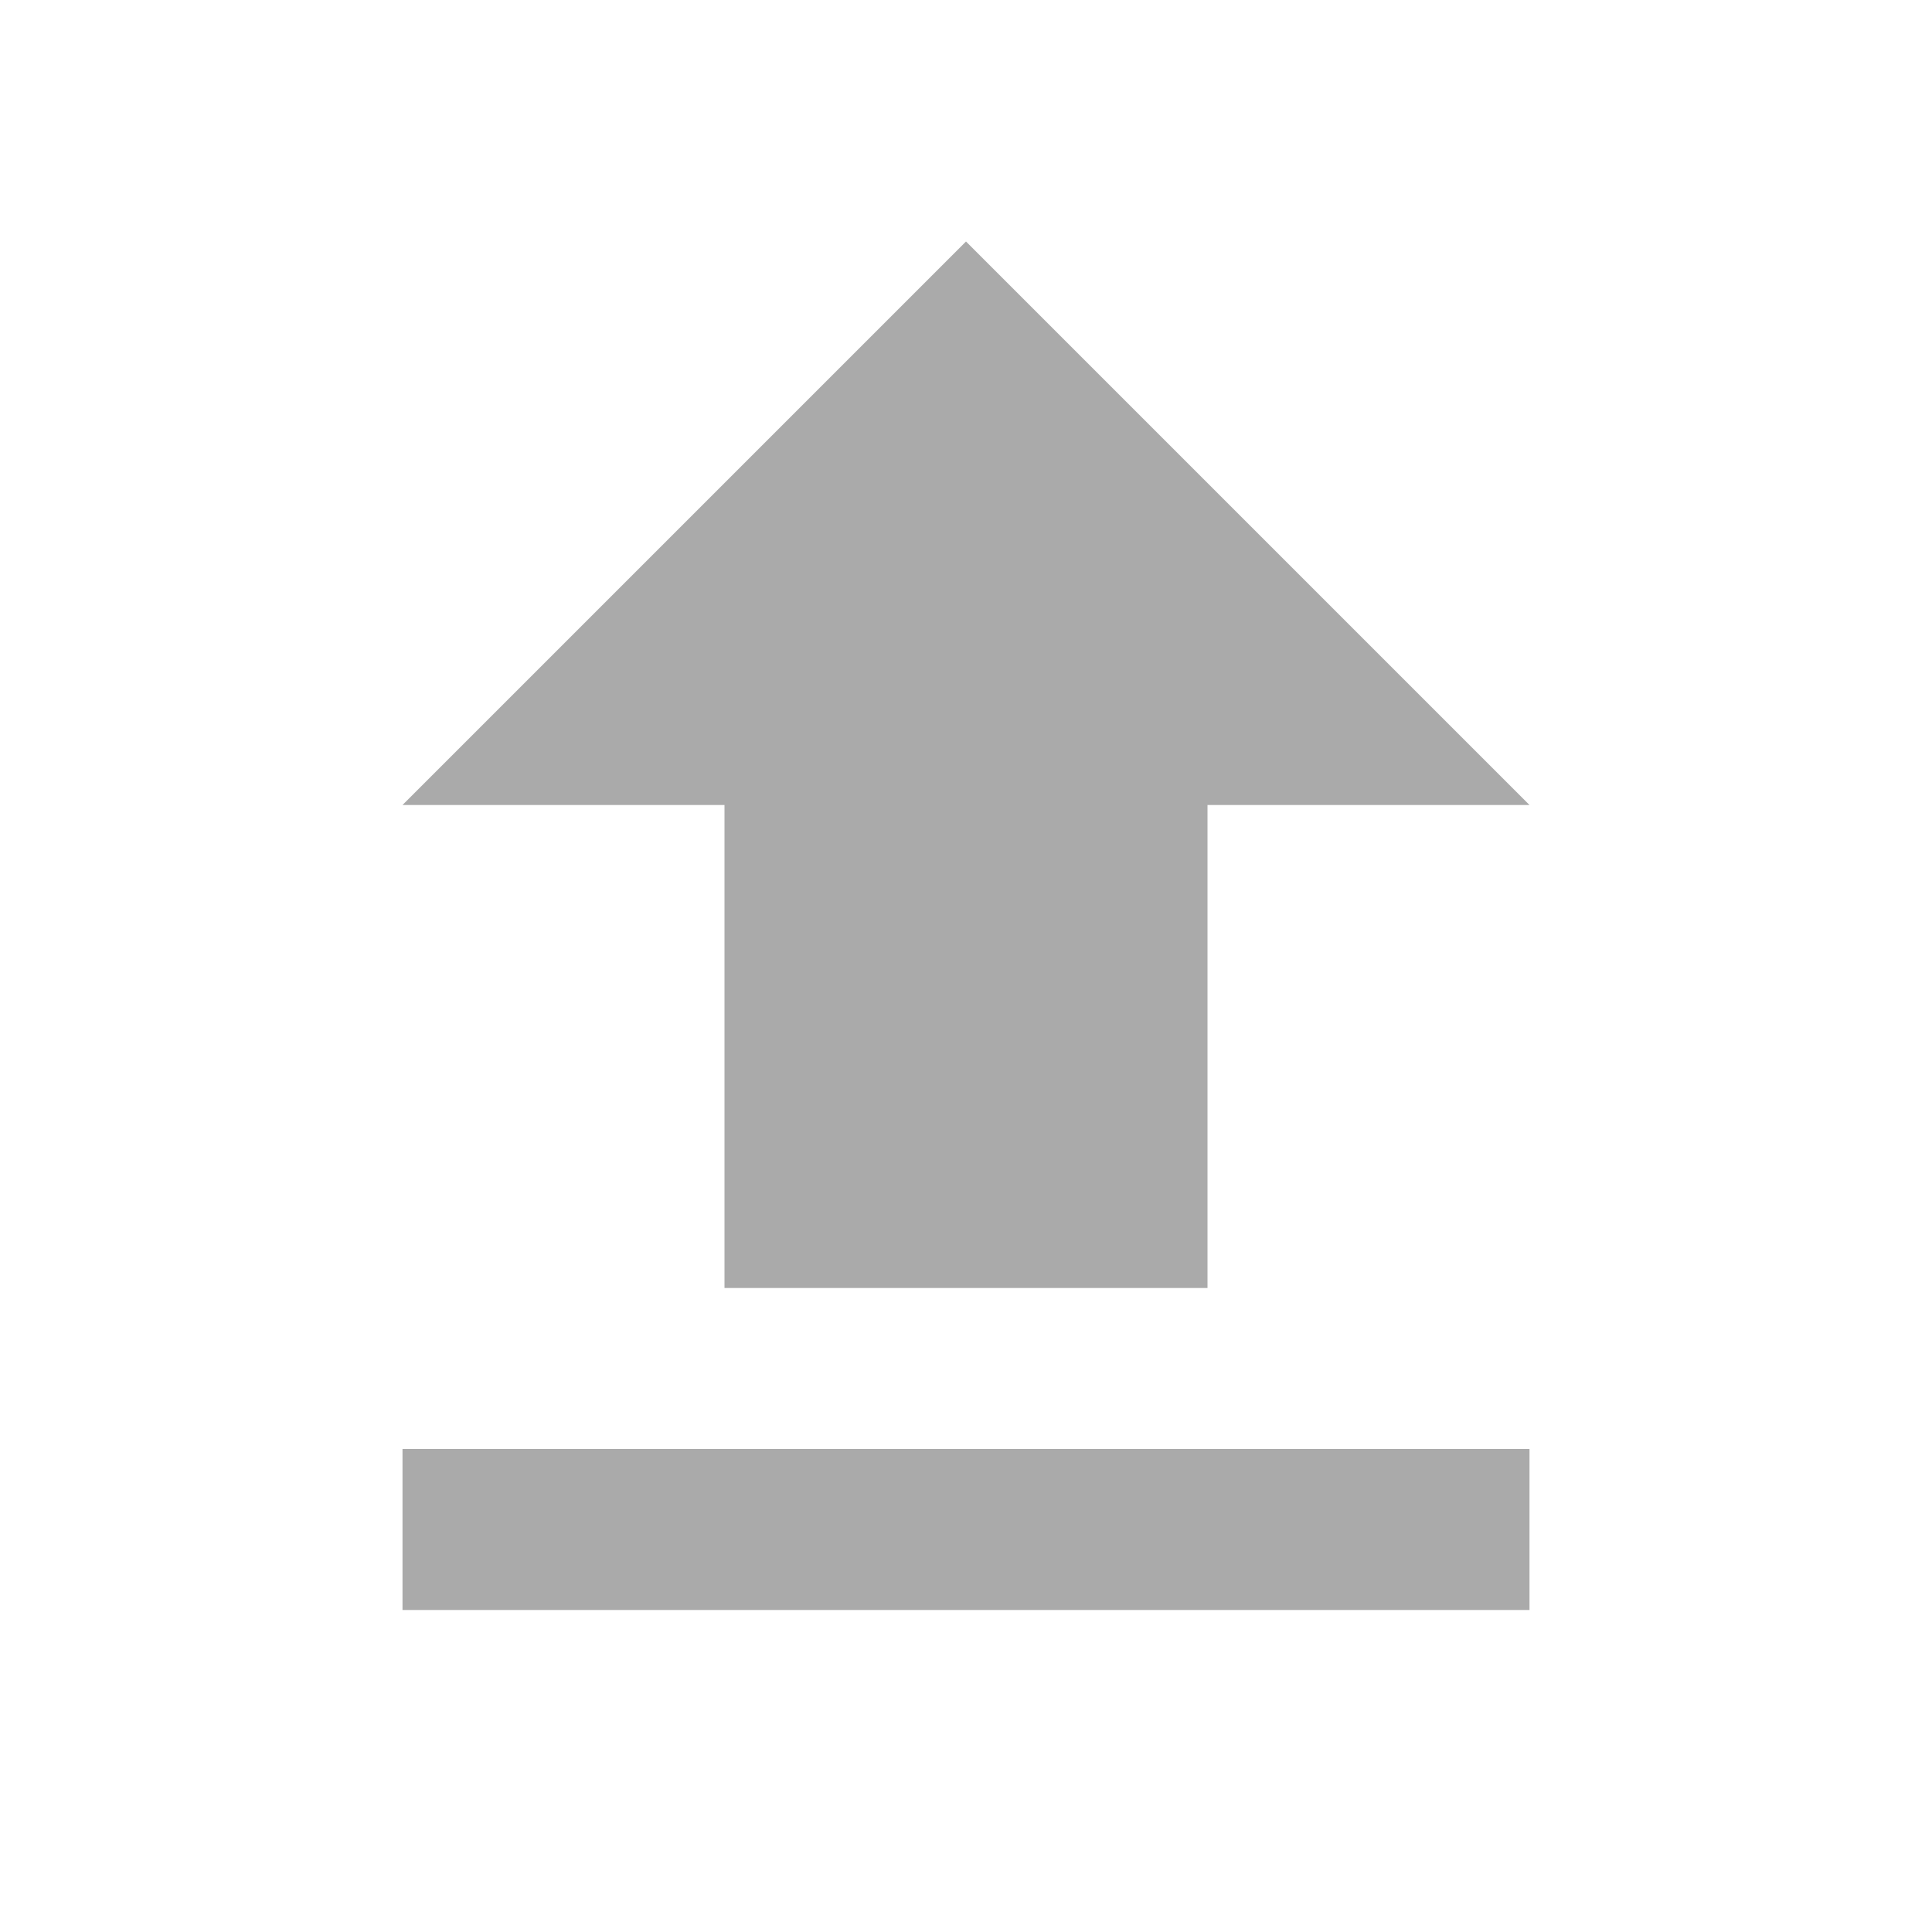
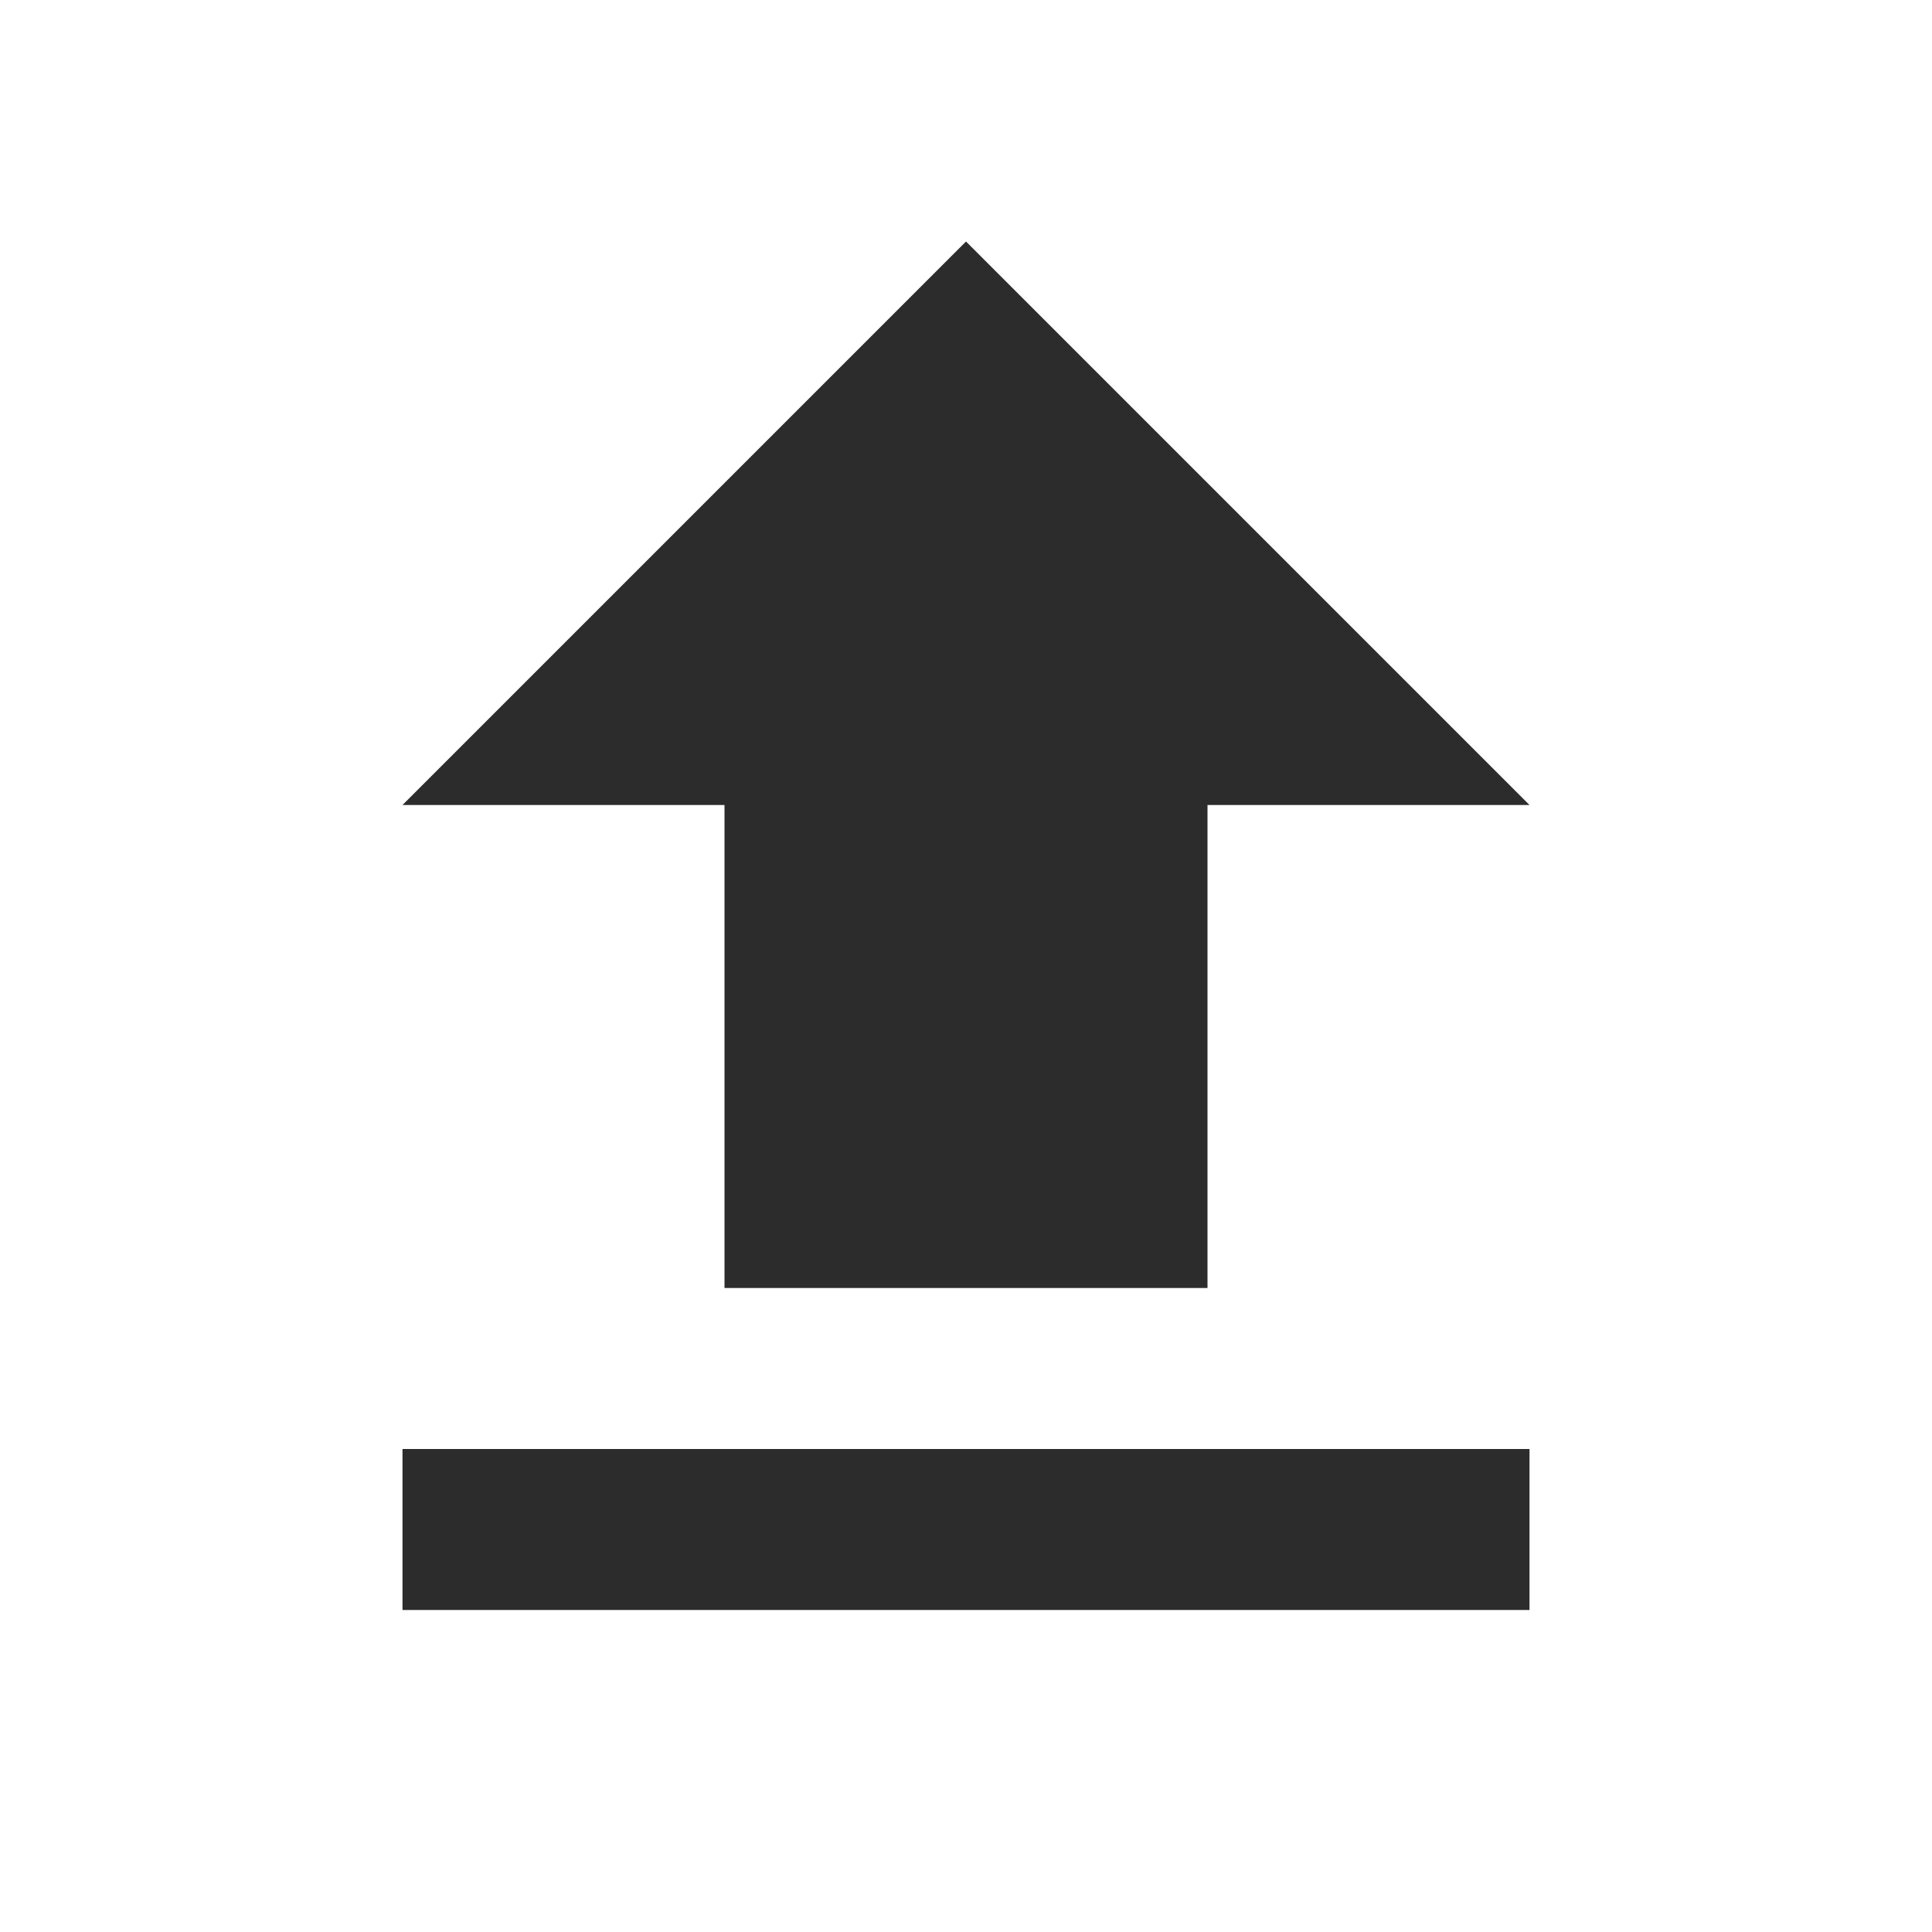
- <svg xmlns="http://www.w3.org/2000/svg" fill="#aaaaaa" height="24" viewBox="0 0 24 24" width="24">
+ <svg xmlns="http://www.w3.org/2000/svg" fill="#2c2c2c" height="24" viewBox="0 0 24 24" width="24">
  <path d="M0 0h24v24H0z" fill="none" />
  <path d="M9 16h6v-6h4l-7-7-7 7h4zm-4 2h14v2H5z" />
</svg>
